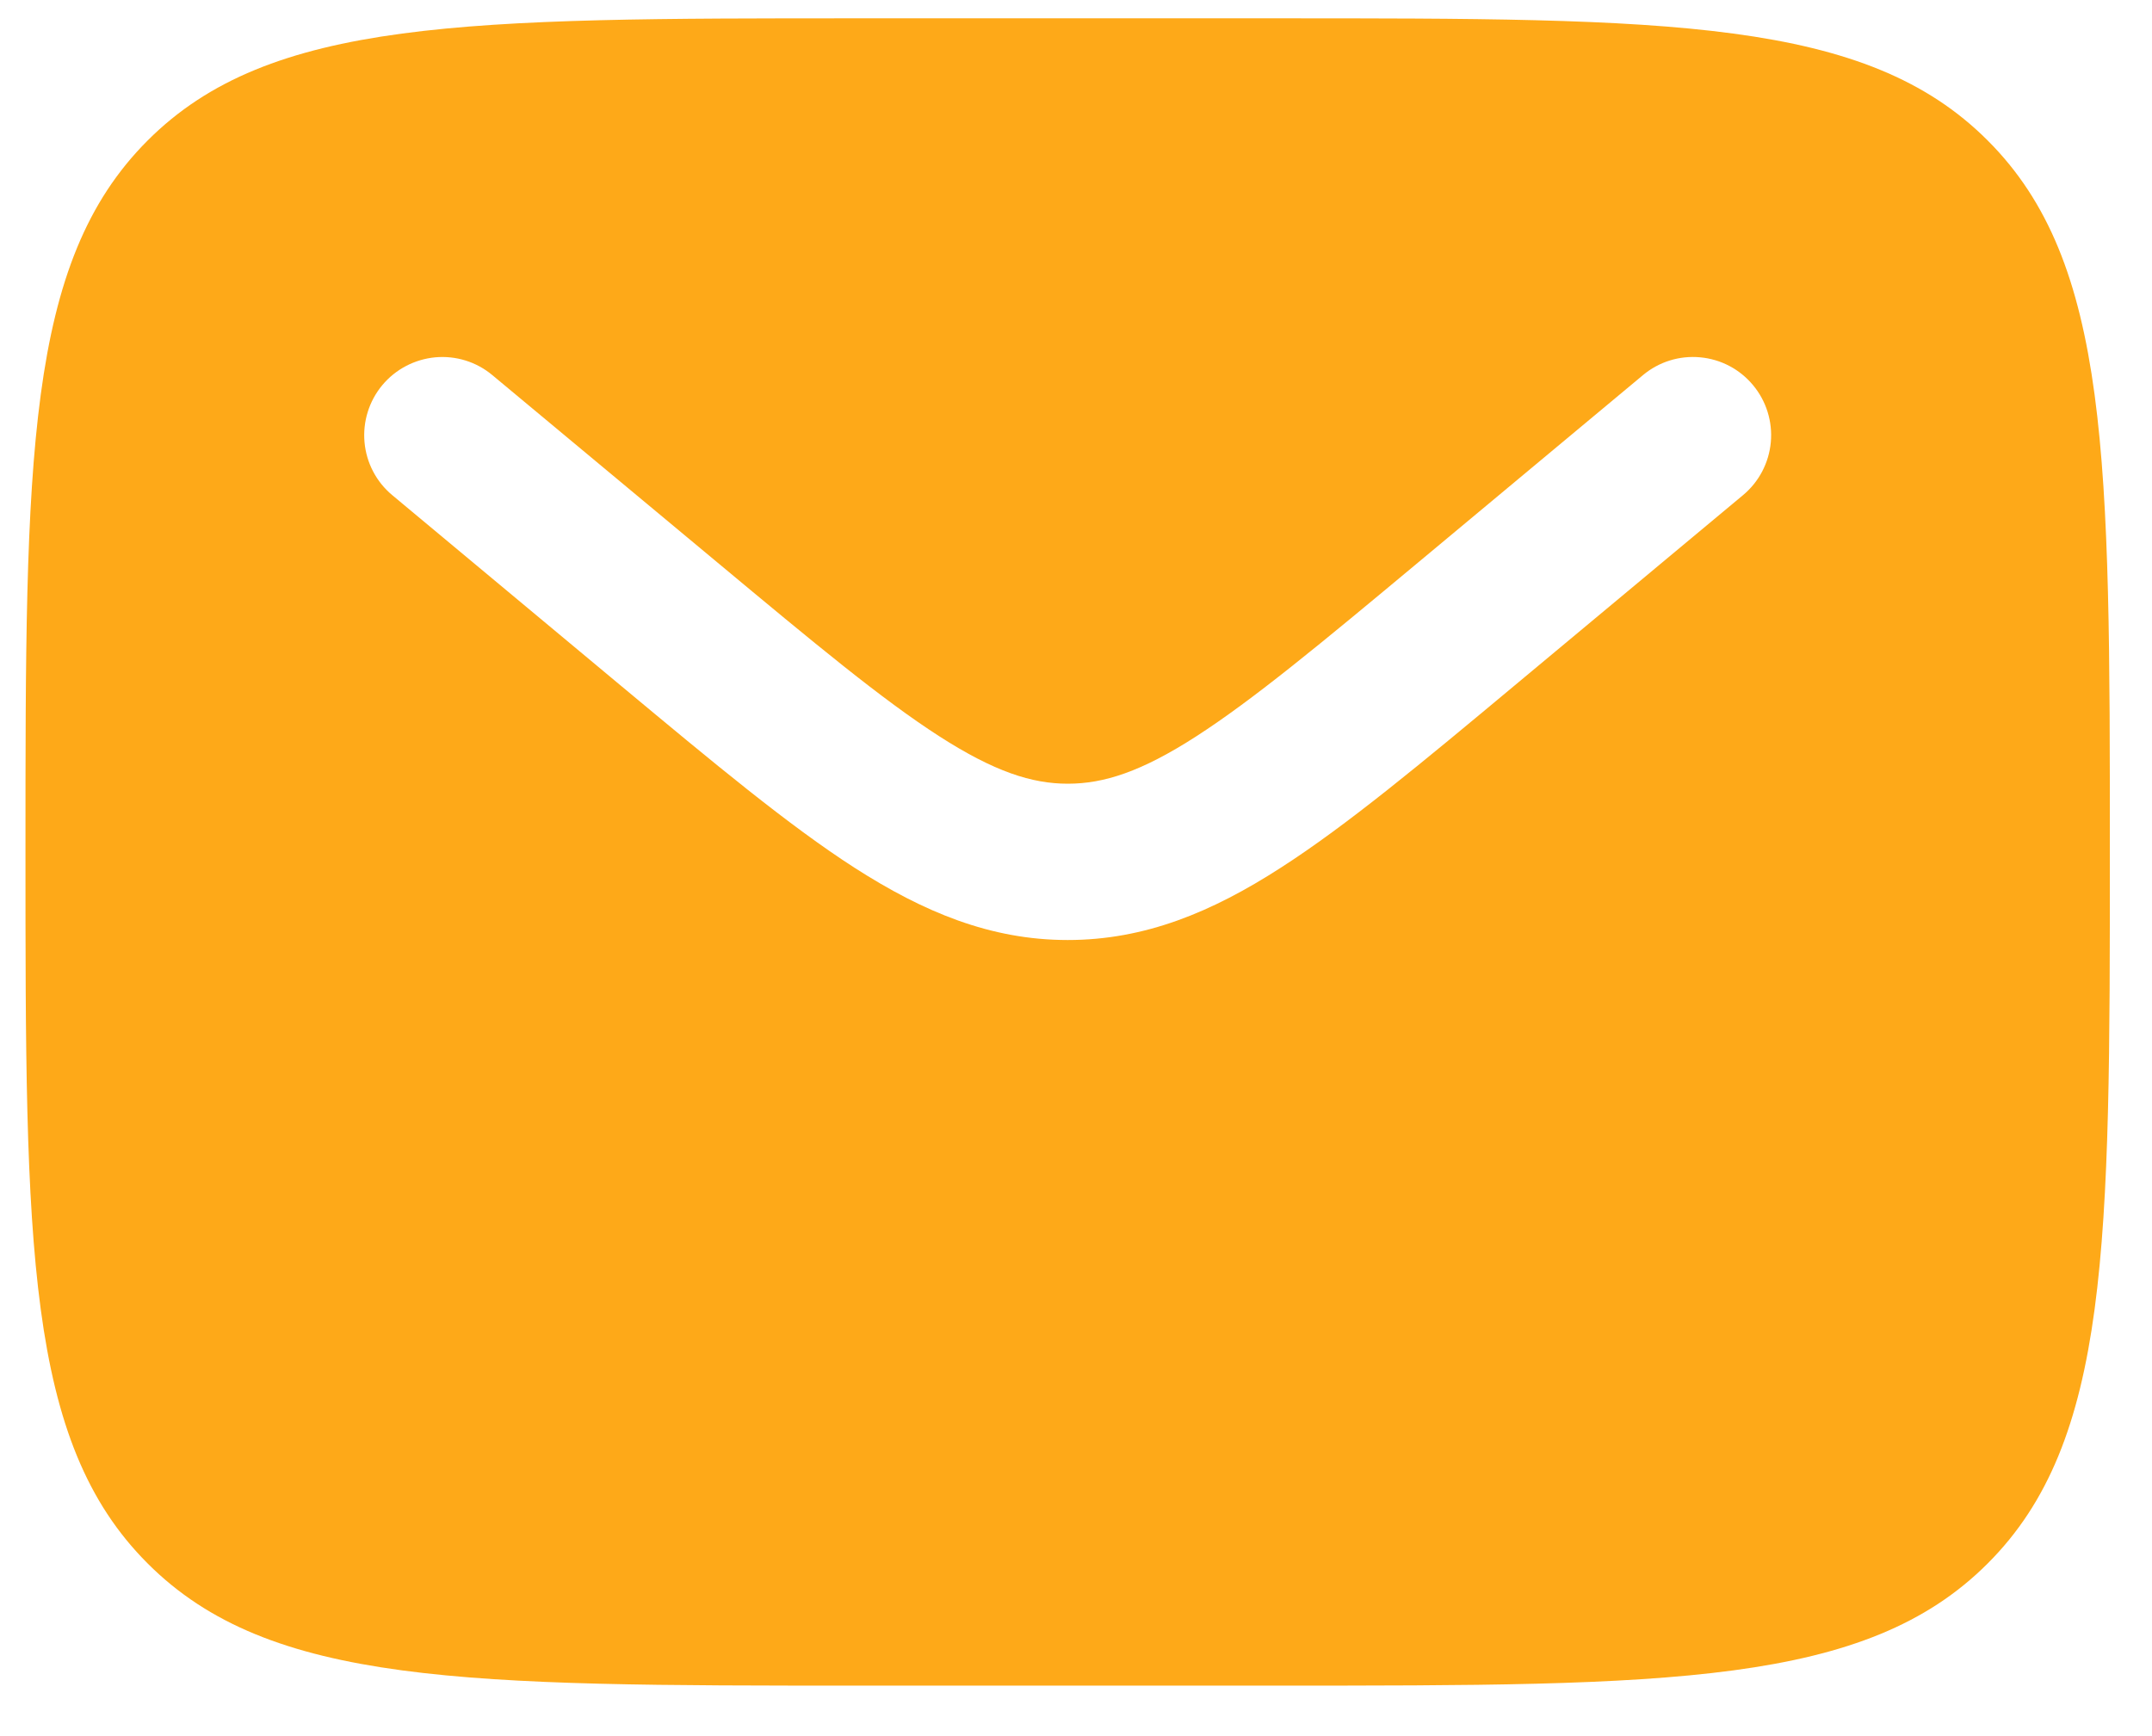
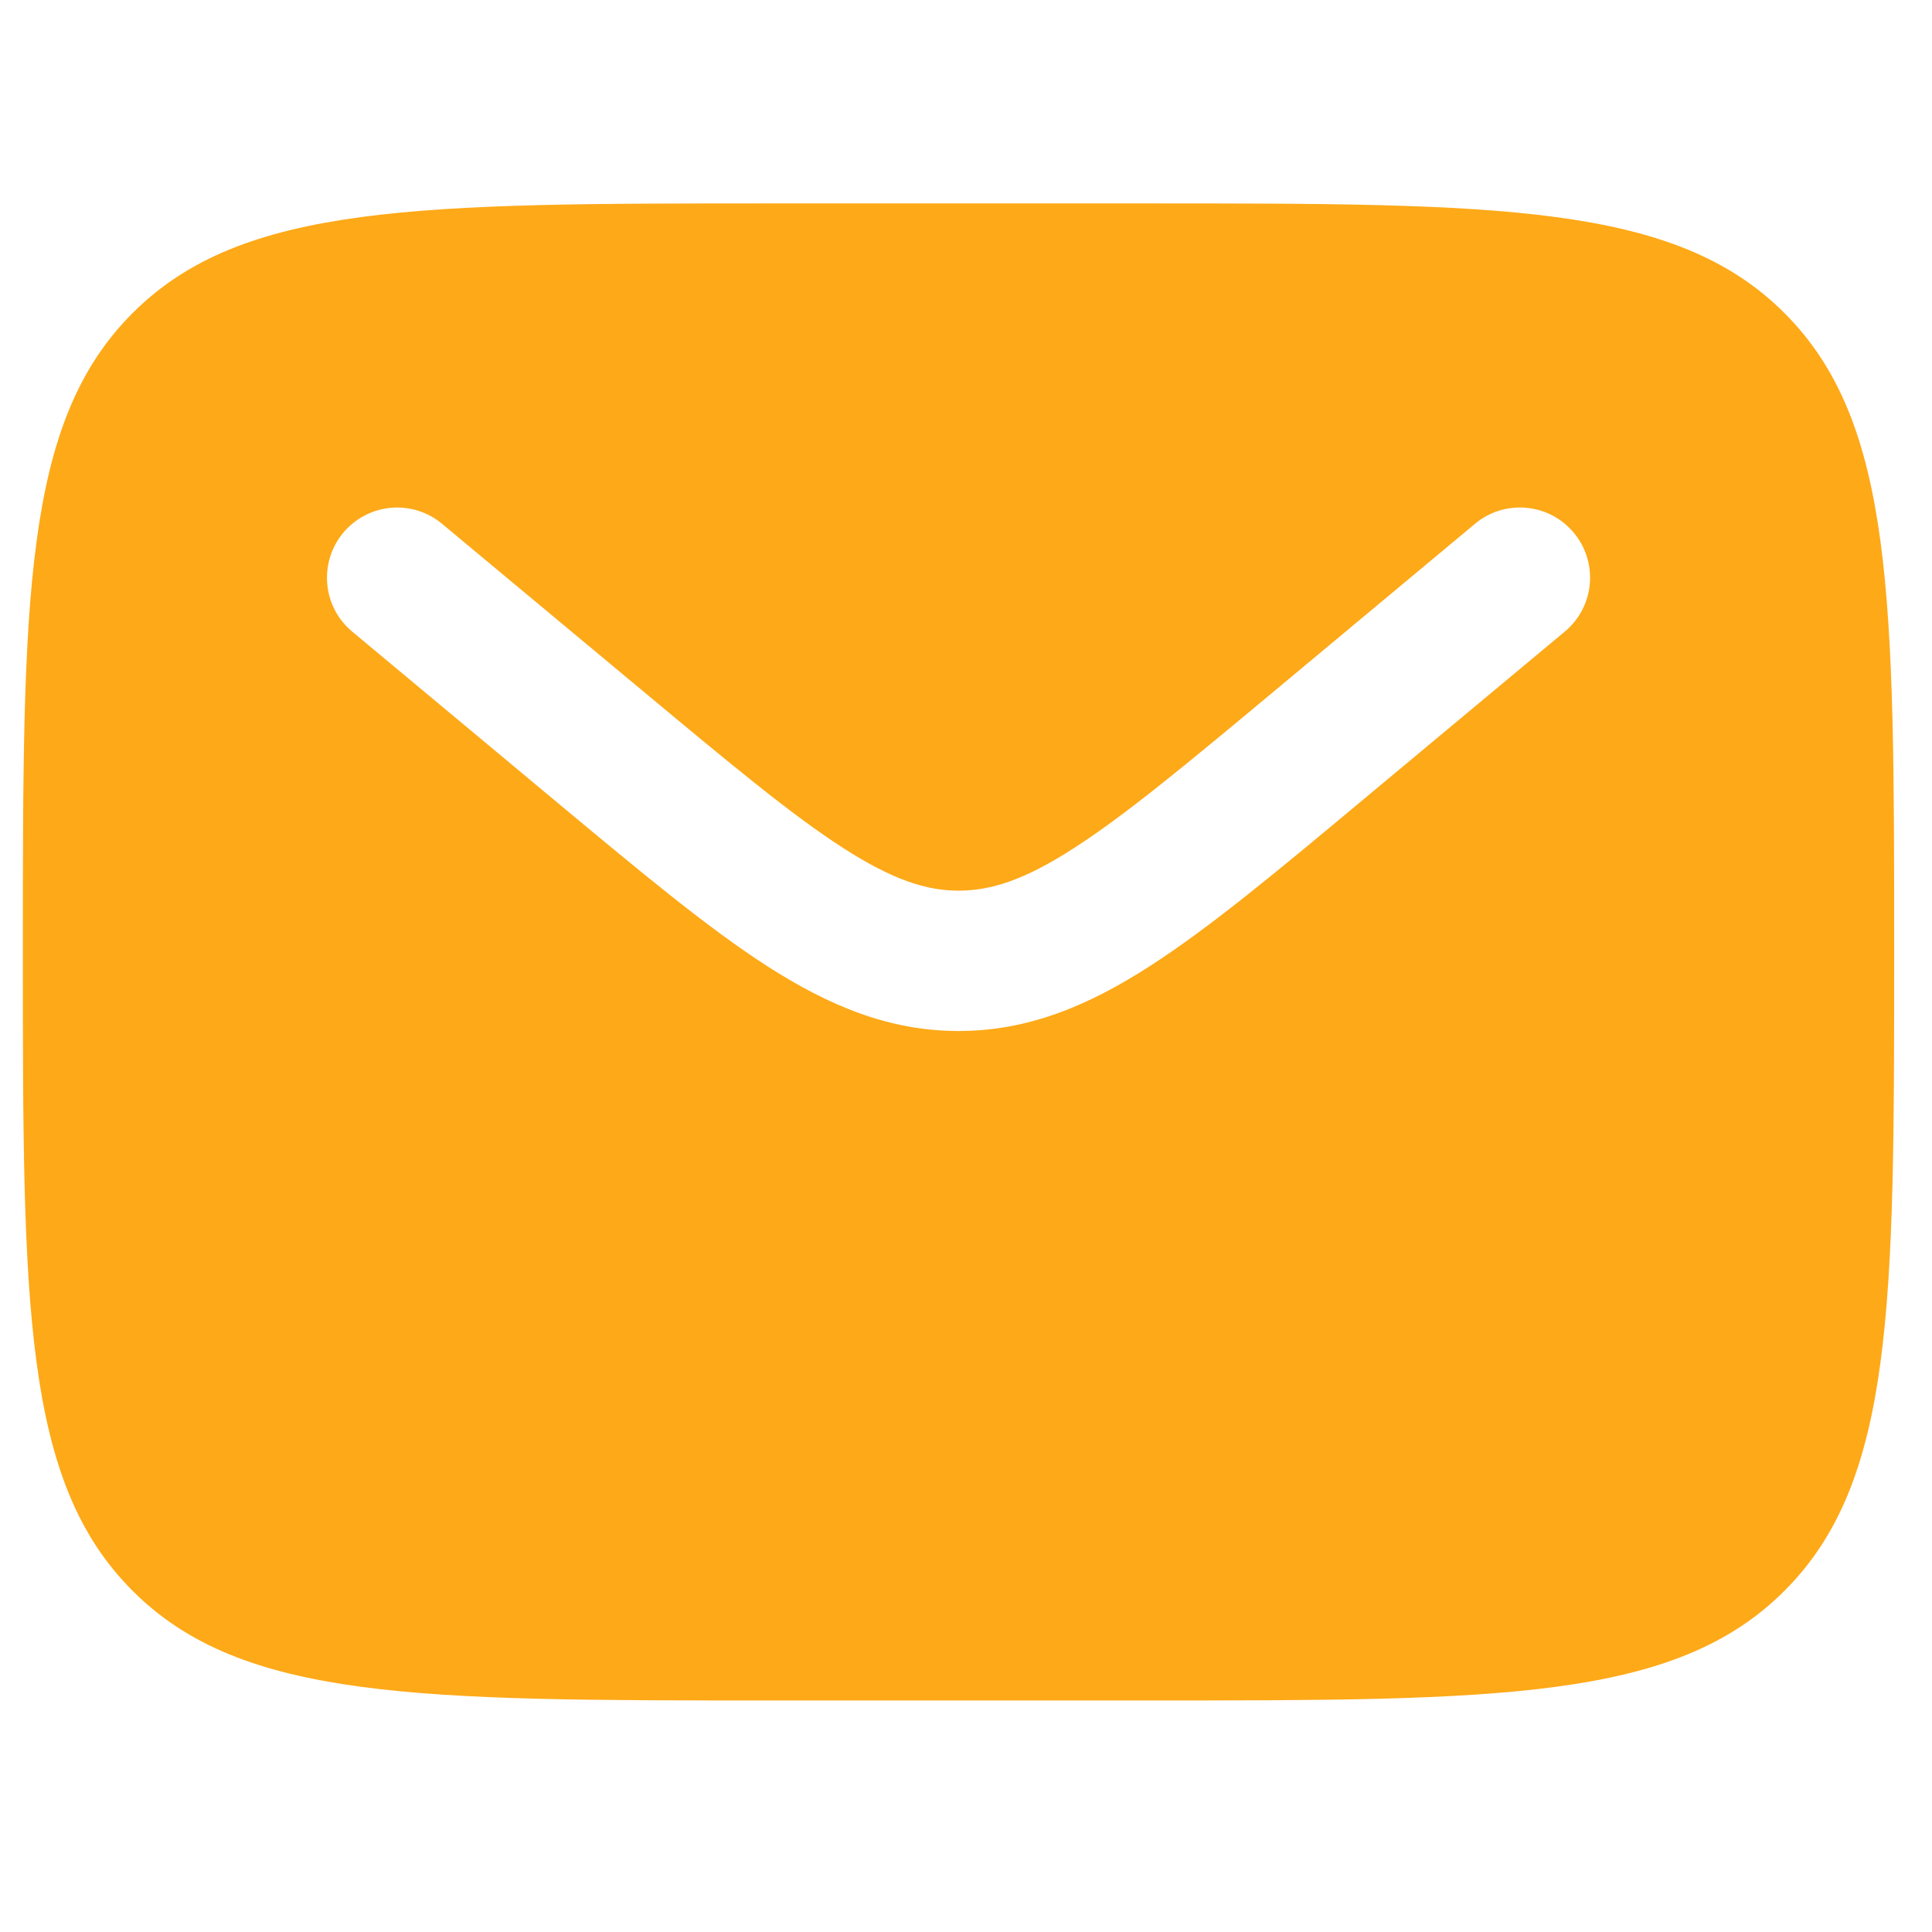
- <svg xmlns="http://www.w3.org/2000/svg" width="31" height="25" viewBox="0 0 31 25" fill="none">
+ <svg xmlns="http://www.w3.org/2000/svg" width="25" height="25" viewBox="0 0 31 25" fill="none">
  <path fill-rule="evenodd" clip-rule="evenodd" d="M2.127 2.024C0.367 3.782 0.367 6.613 0.367 12.274C0.367 17.936 0.367 20.767 2.127 22.525C3.885 24.285 6.716 24.285 12.378 24.285H18.383C24.044 24.285 26.875 24.285 28.633 22.525C30.393 20.767 30.393 17.936 30.393 12.274C30.393 6.613 30.393 3.782 28.633 2.024C26.875 0.264 24.044 0.264 18.383 0.264H12.378C6.716 0.264 3.885 0.264 2.127 2.024ZM25.253 5.549C25.444 5.778 25.536 6.074 25.509 6.371C25.482 6.668 25.338 6.943 25.108 7.134L21.812 9.881C20.48 10.992 19.402 11.89 18.449 12.502C17.458 13.141 16.493 13.543 15.38 13.543C14.268 13.543 13.302 13.139 12.31 12.502C11.358 11.89 10.28 10.991 8.949 9.883L5.652 7.135C5.422 6.944 5.278 6.67 5.251 6.372C5.224 6.075 5.316 5.779 5.507 5.549C5.698 5.32 5.973 5.176 6.27 5.148C6.568 5.121 6.864 5.213 7.093 5.405L10.336 8.105C11.737 9.272 12.708 10.079 13.531 10.608C14.325 11.118 14.864 11.291 15.382 11.291C15.9 11.291 16.439 11.12 17.233 10.608C18.054 10.079 19.027 9.272 20.427 8.105L23.669 5.403C23.898 5.212 24.194 5.12 24.491 5.148C24.789 5.175 25.062 5.319 25.253 5.549Z" fill="#FEA918" />
</svg>
